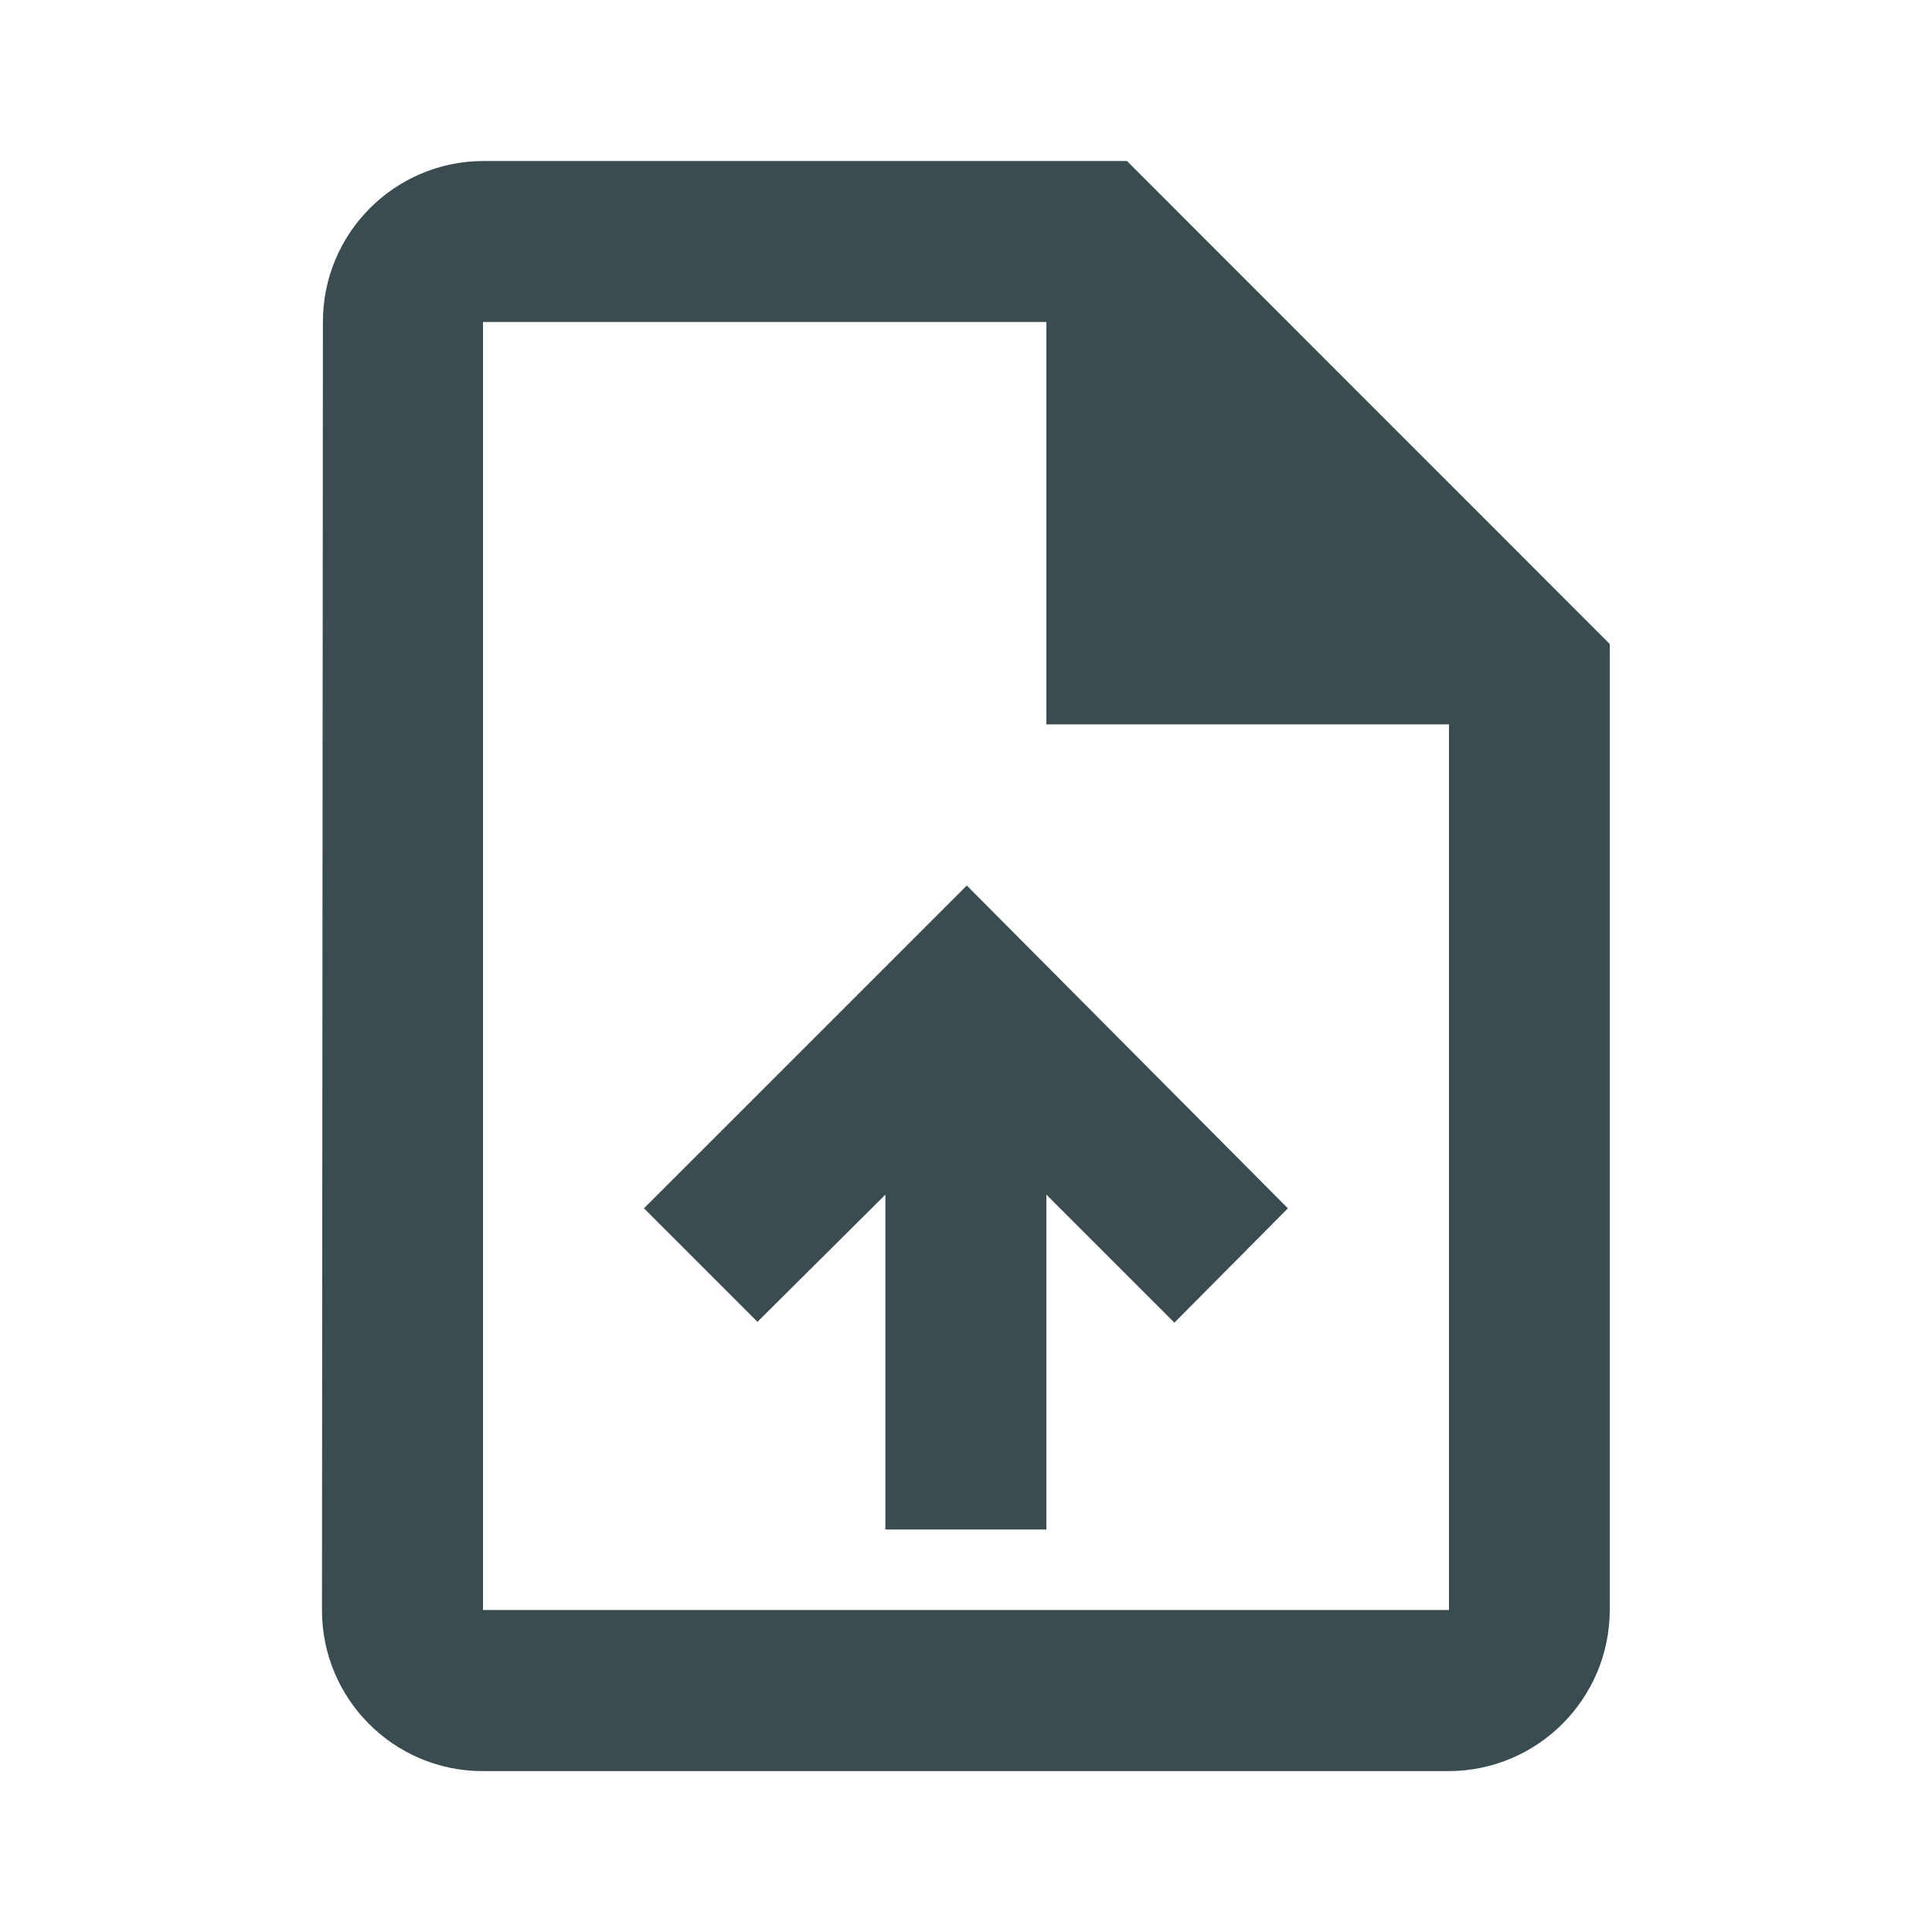
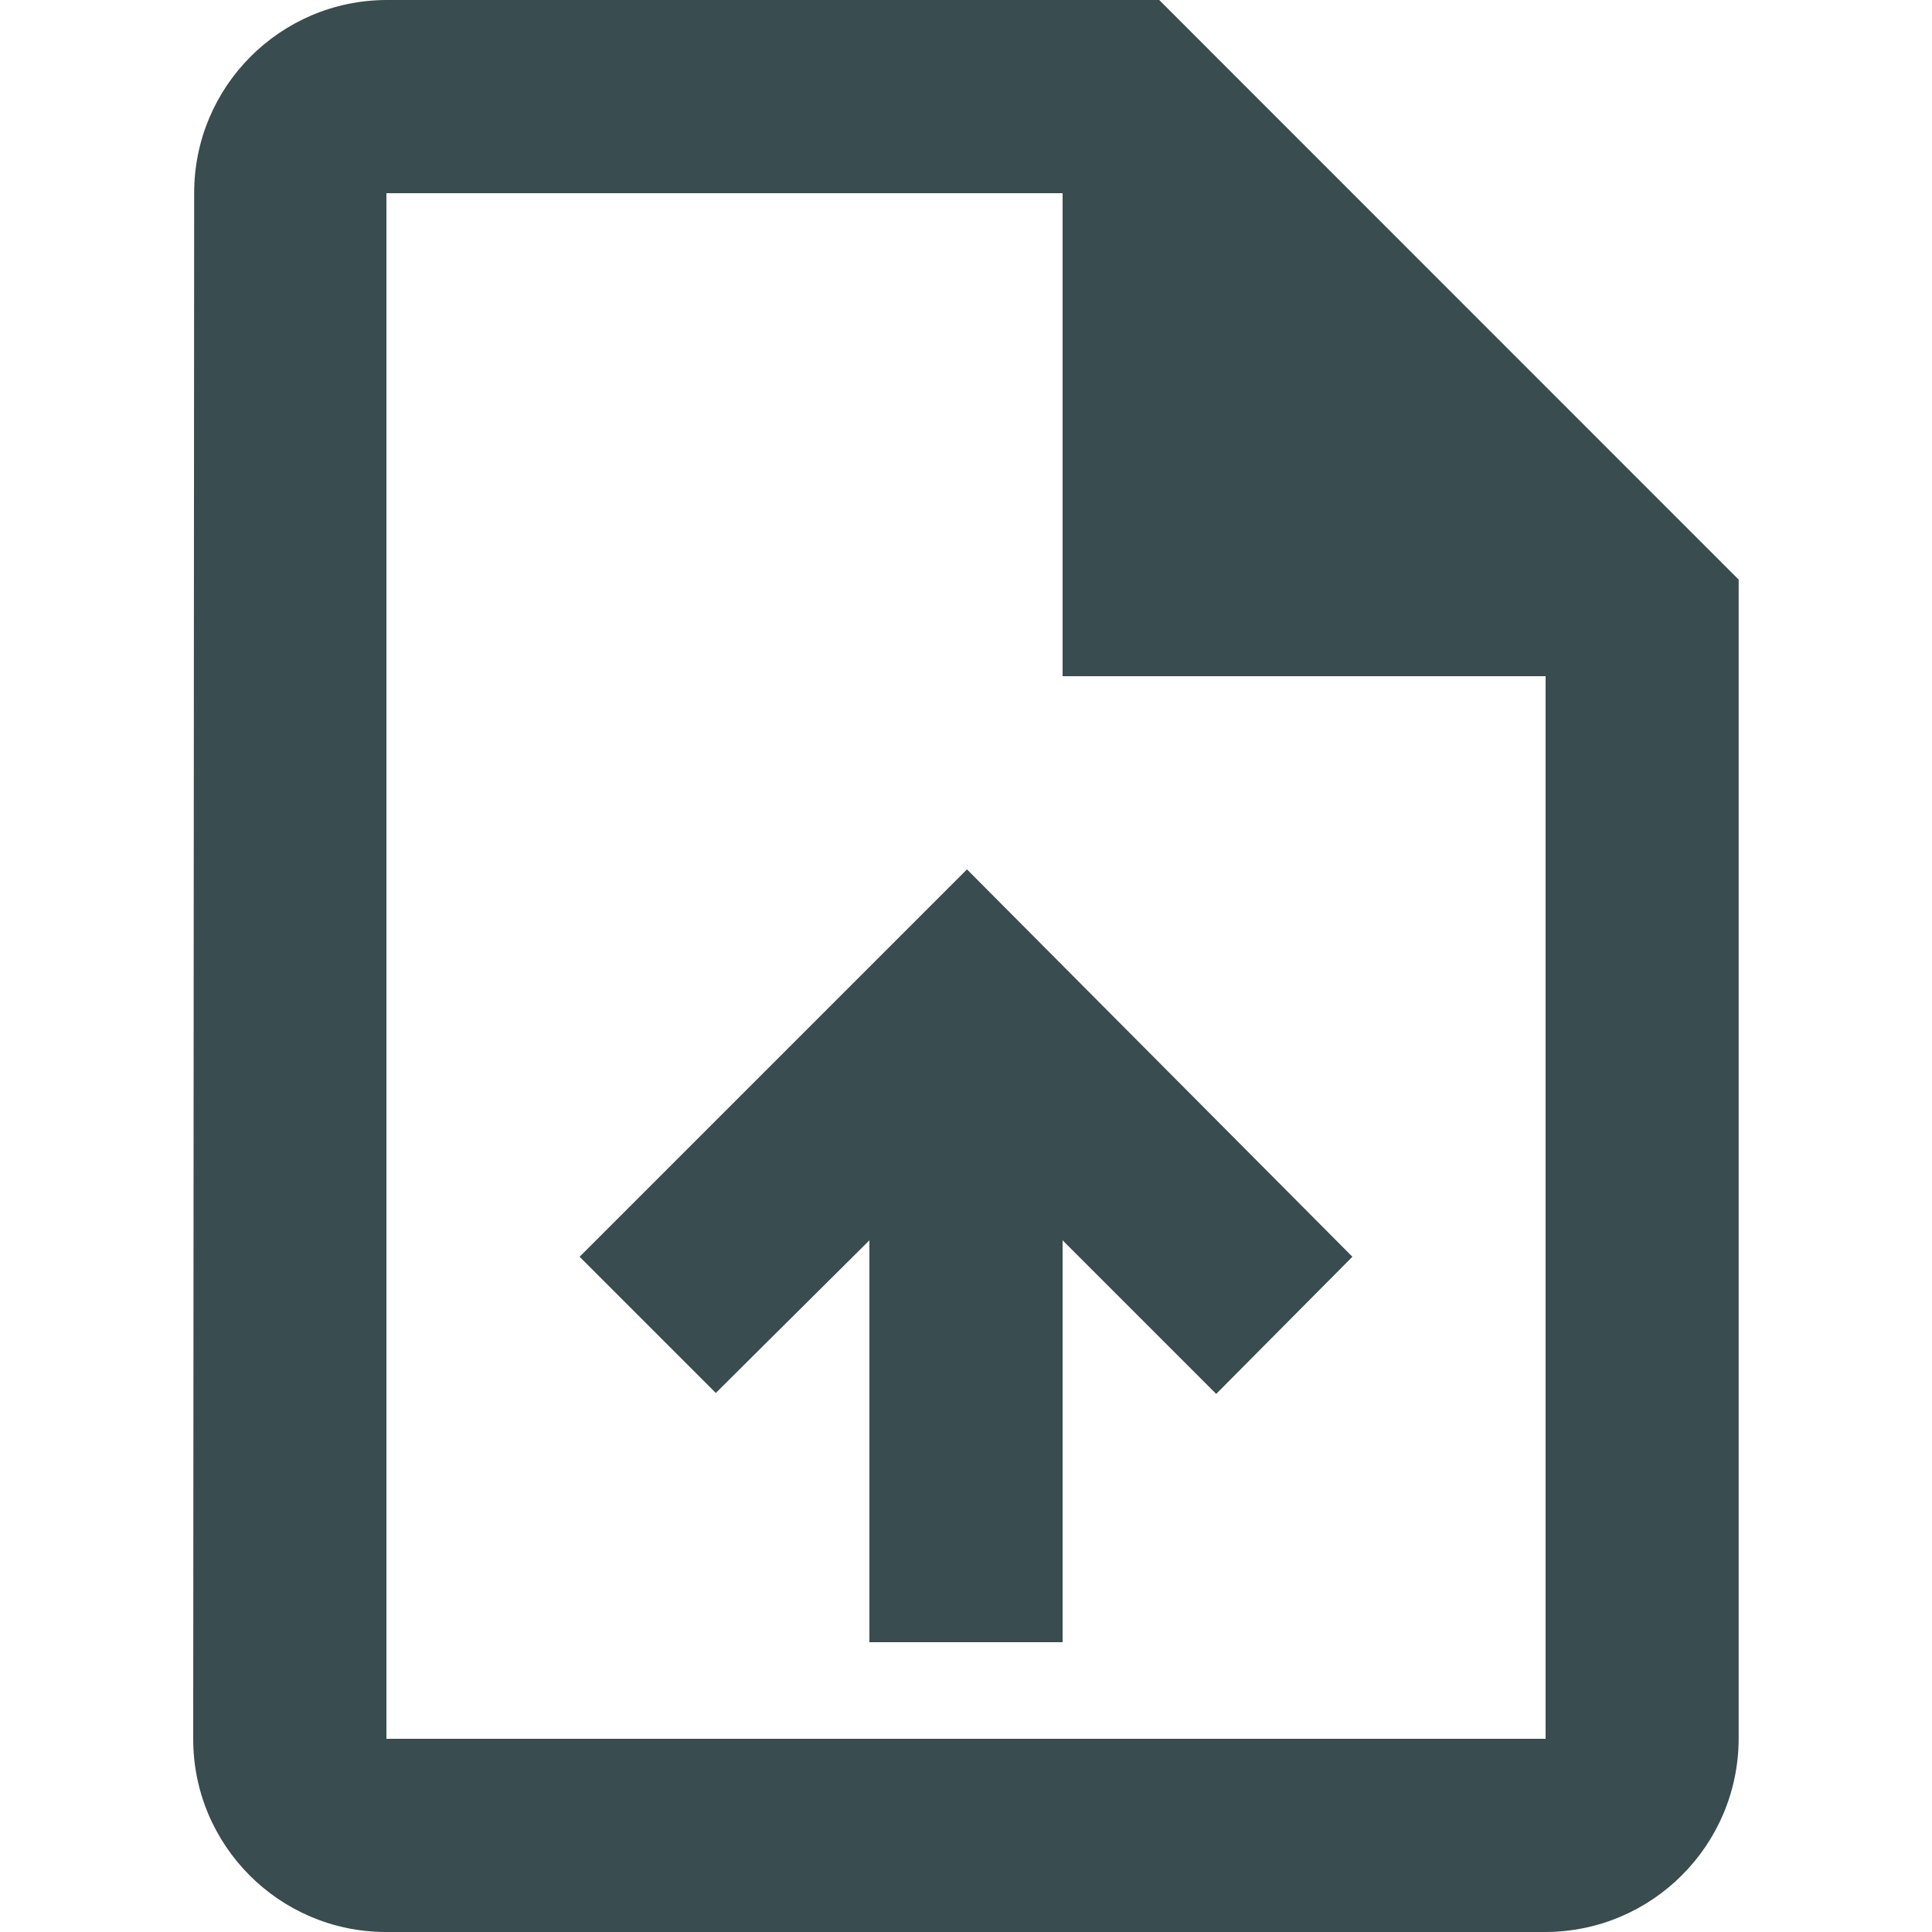
<svg xmlns="http://www.w3.org/2000/svg" id="upload_file_black_24dp" width="62.756" height="62.756" viewBox="0 0 62.756 62.756">
  <path id="Path_83" data-name="Path 83" d="M0,0H62.756V62.756H0Z" fill="none" />
-   <path id="Path_84" data-name="Path 84" d="M30.148,2H9.23a5.223,5.223,0,0,0-5.2,5.23L4,49.067A5.223,5.223,0,0,0,9.2,54.3h31.4a5.245,5.245,0,0,0,5.23-5.23V17.689ZM40.608,49.067H9.23V7.23h18.3V20.3H40.608ZM14.459,36.019l3.687,3.687L22.3,35.575V46.452h5.23V35.575l4.158,4.158,3.687-3.713L24.945,25.534Z" transform="translate(6.459 3.23)" fill="#394c4f" />
+   <path id="Path_84" data-name="Path 84" d="M35.378,2h-25.1A6.267,6.267,0,0,0,4.031,8.276L4,58.48a6.267,6.267,0,0,0,6.244,6.276H47.929A6.294,6.294,0,0,0,54.2,58.48V20.827ZM47.929,58.48H10.276V8.276H32.24V23.965H47.929ZM16.551,42.823l4.424,4.424,4.989-4.958V55.343H32.24V42.289l4.989,4.989,4.424-4.456L29.134,30.24Z" transform="translate(2.276 -2)" fill="#394c4f" />
</svg>
